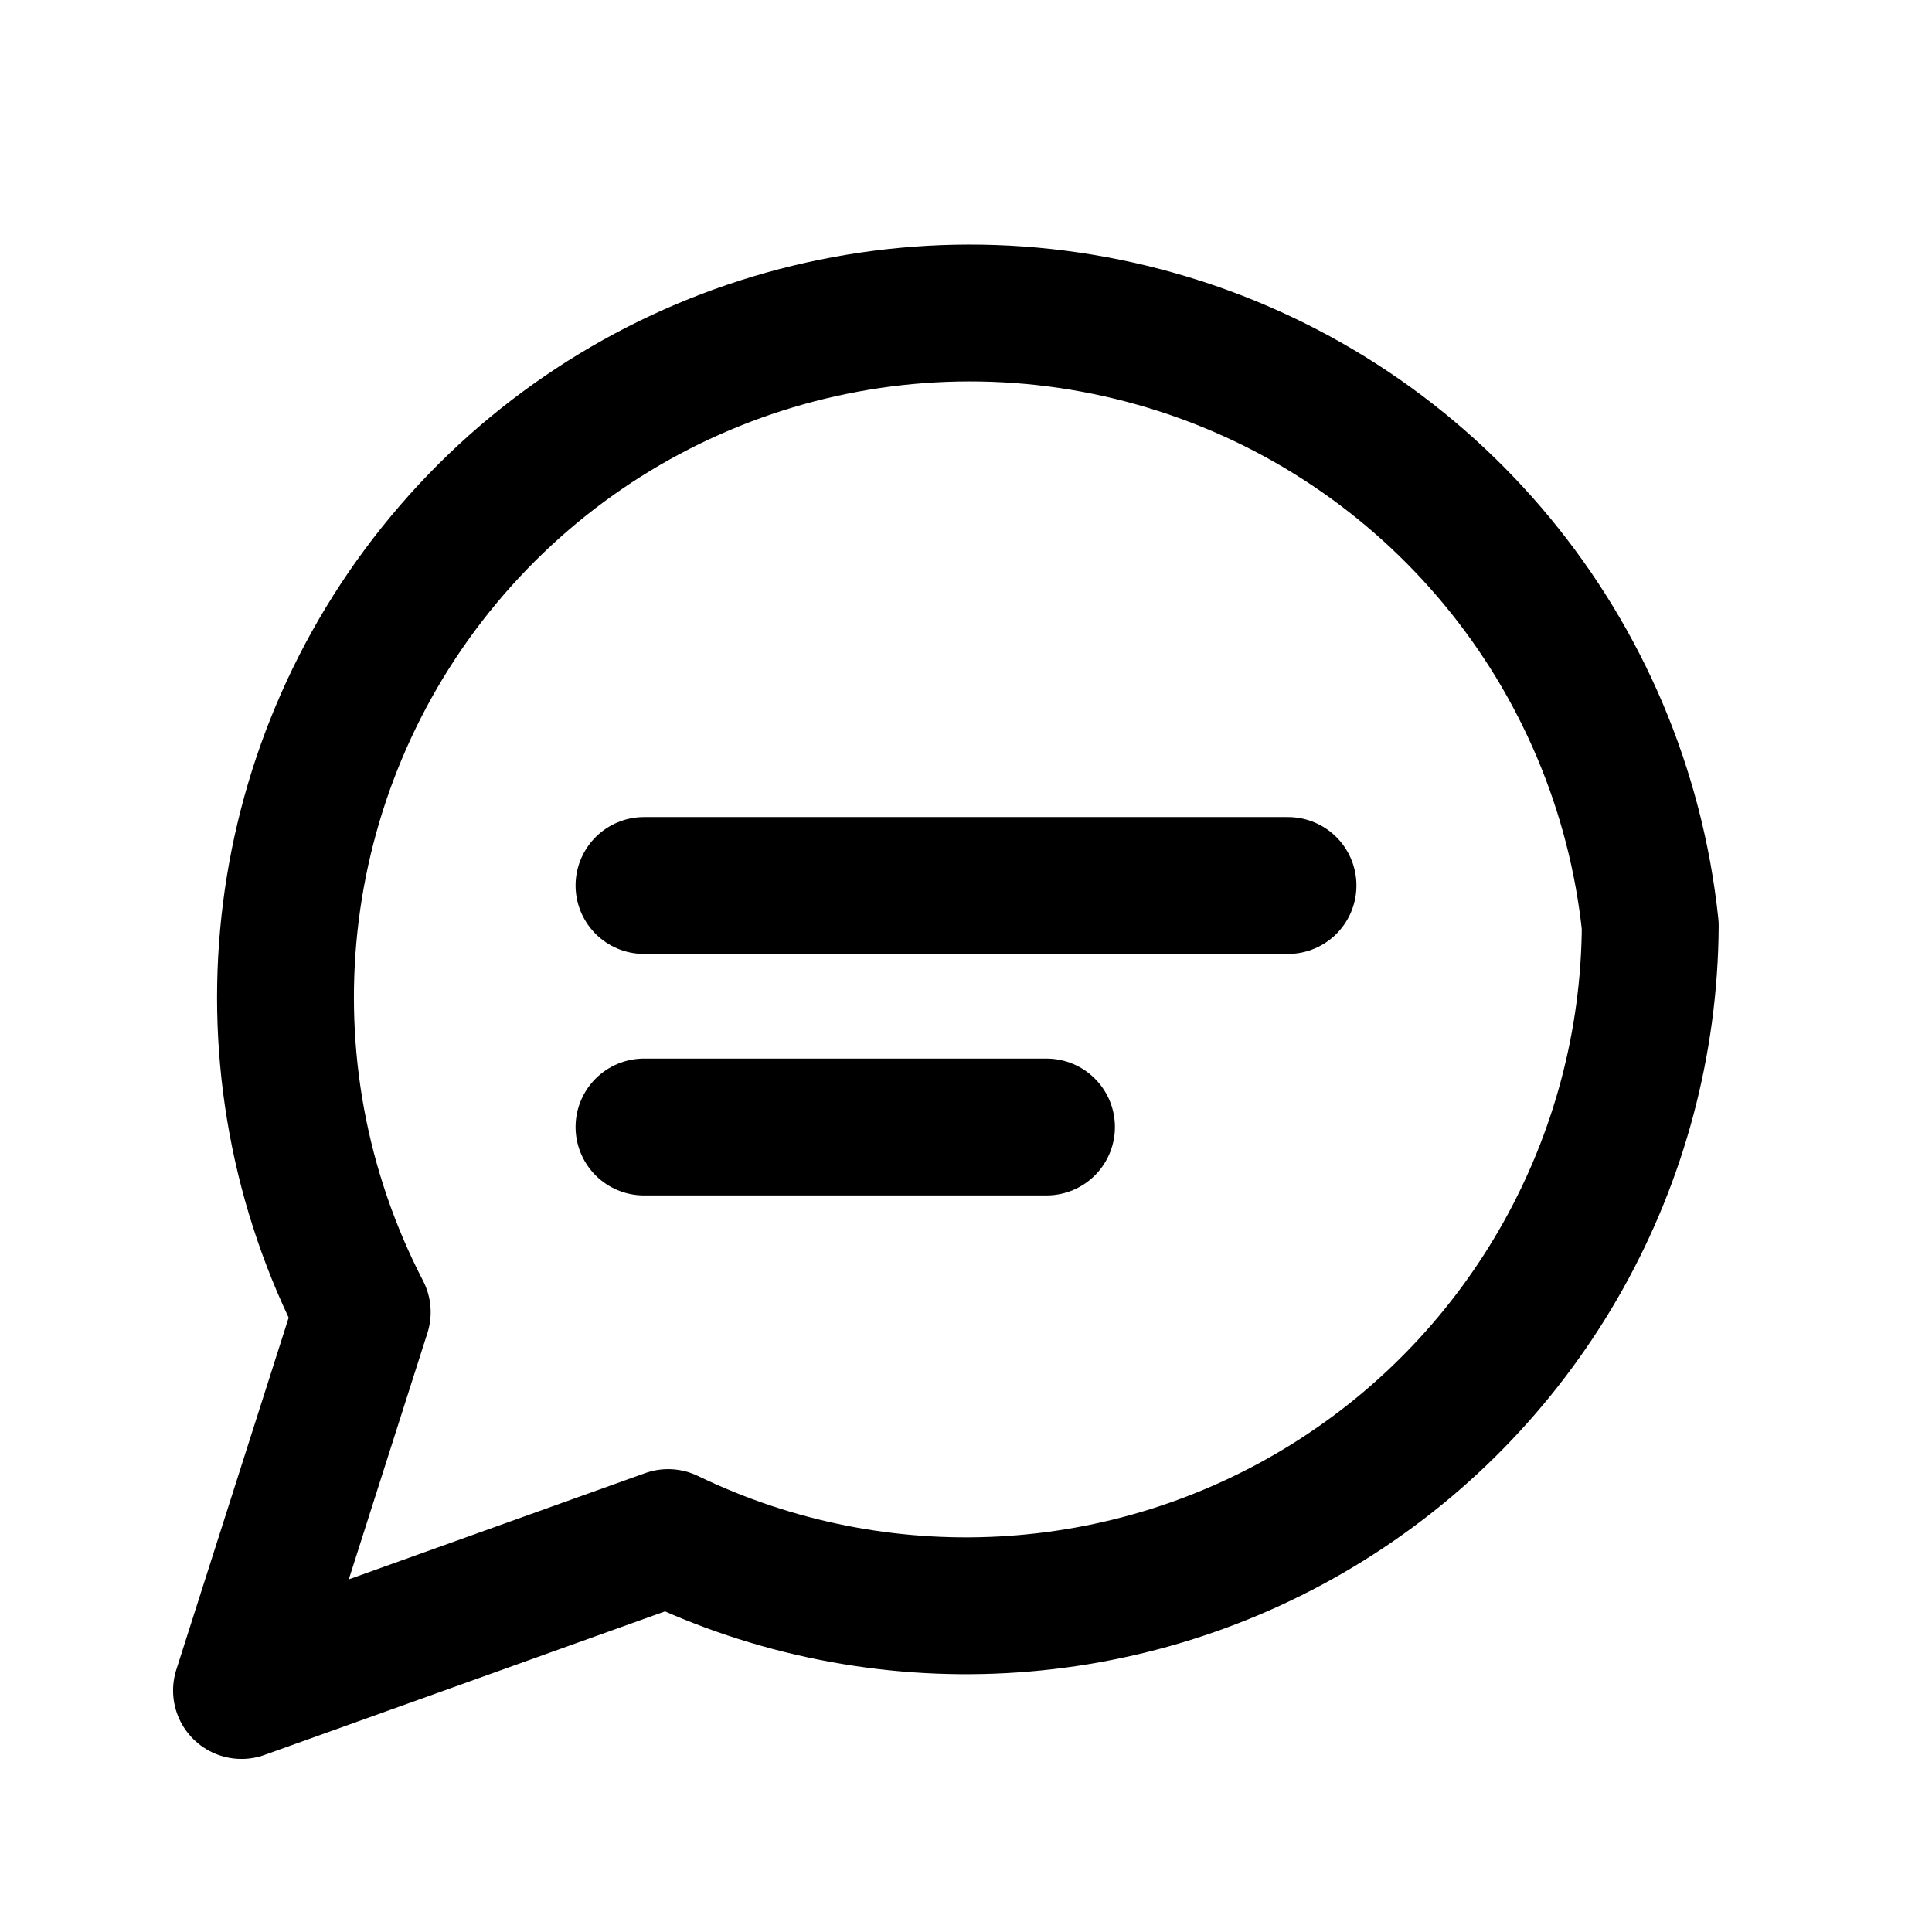
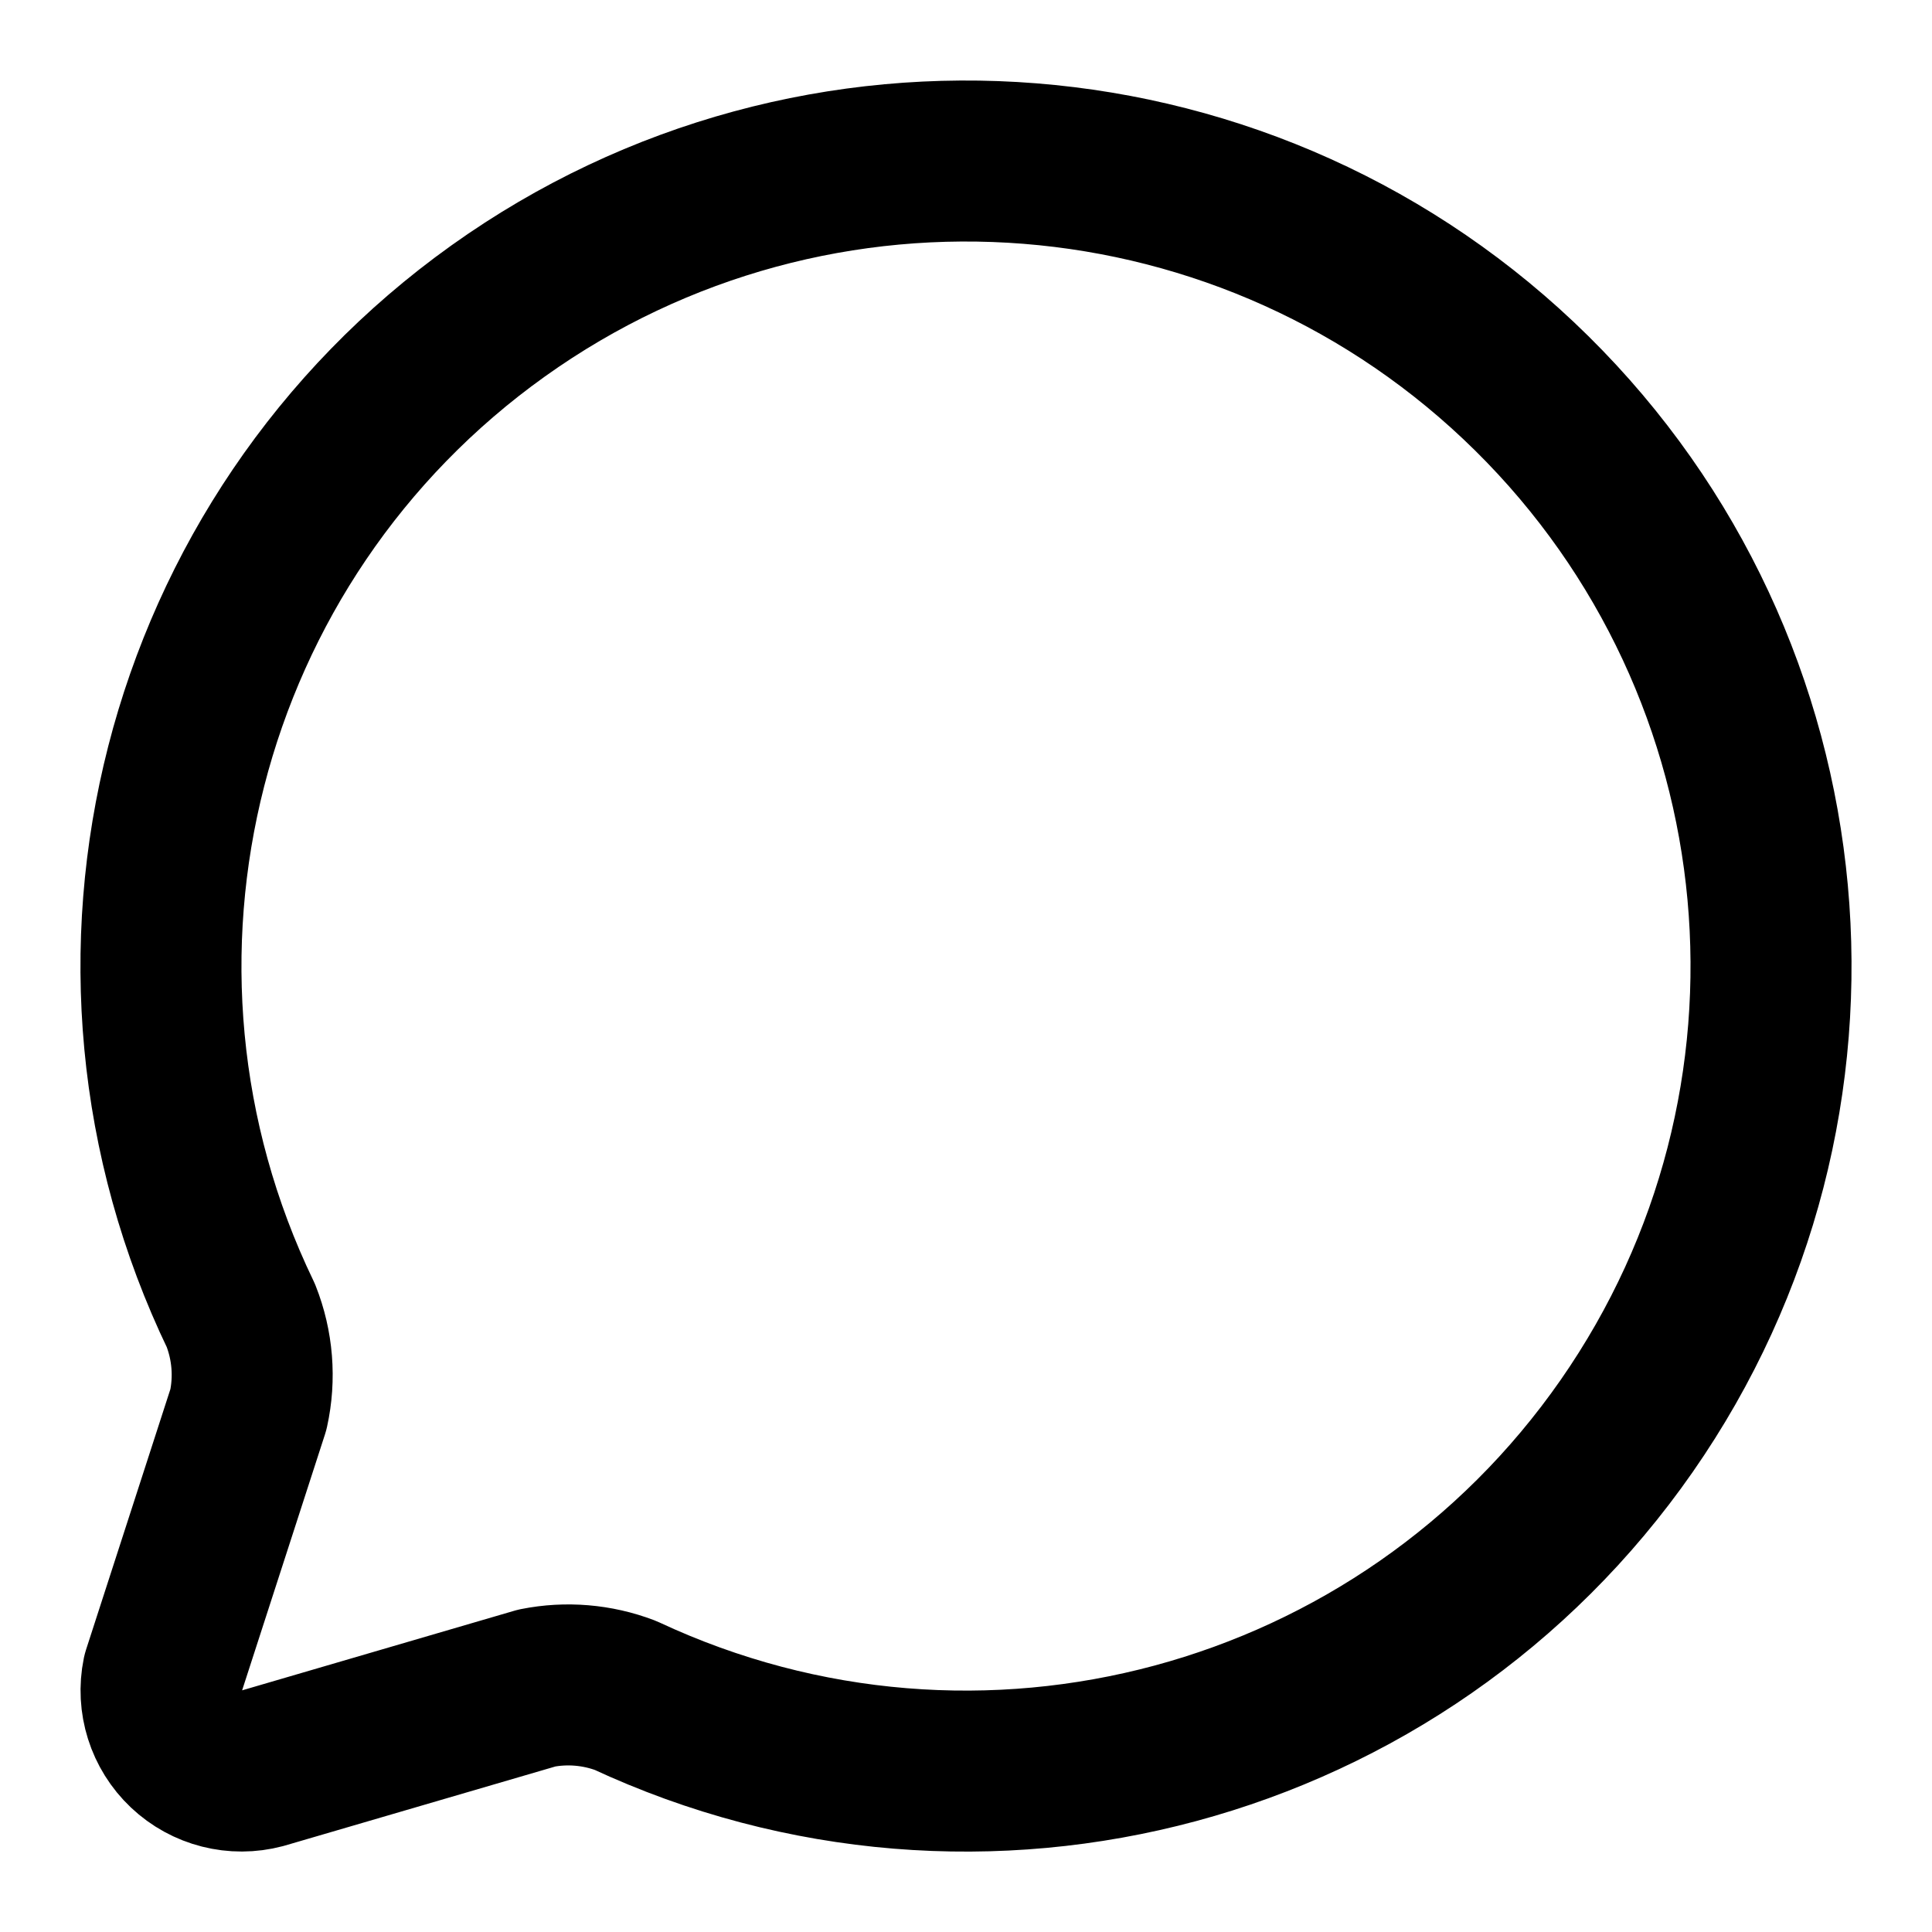
- <svg xmlns="http://www.w3.org/2000/svg" viewBox="0 0 24 24" fill="none" stroke="currentColor" stroke-width="1.7" stroke-linecap="round" stroke-linejoin="round">
-   <path d="M20.5 11.5a8.5 8.5 0 0 1-12.2 7.6L3 21l1.5-4.7a8.5 8.5 0 1 1 16-4.8Z" />
-   <path d="M8 11h8M8 14h5" />
+ <svg xmlns="http://www.w3.org/2000/svg" width="24" height="24" viewBox="0 0 24 24" fill="none" stroke="currentColor" stroke-width="2" stroke-linecap="round" stroke-linejoin="round" aria-hidden="true" focusable="false">
+   <path d="M2.992 16.342a2 2 0 0 1 .094 1.167l-1.065 3.29a1 1 0 0 0 1.236 1.168l3.413-.998a2 2 0 0 1 1.099.092 10 10 0 1 0-4.777-4.719" />
</svg>
